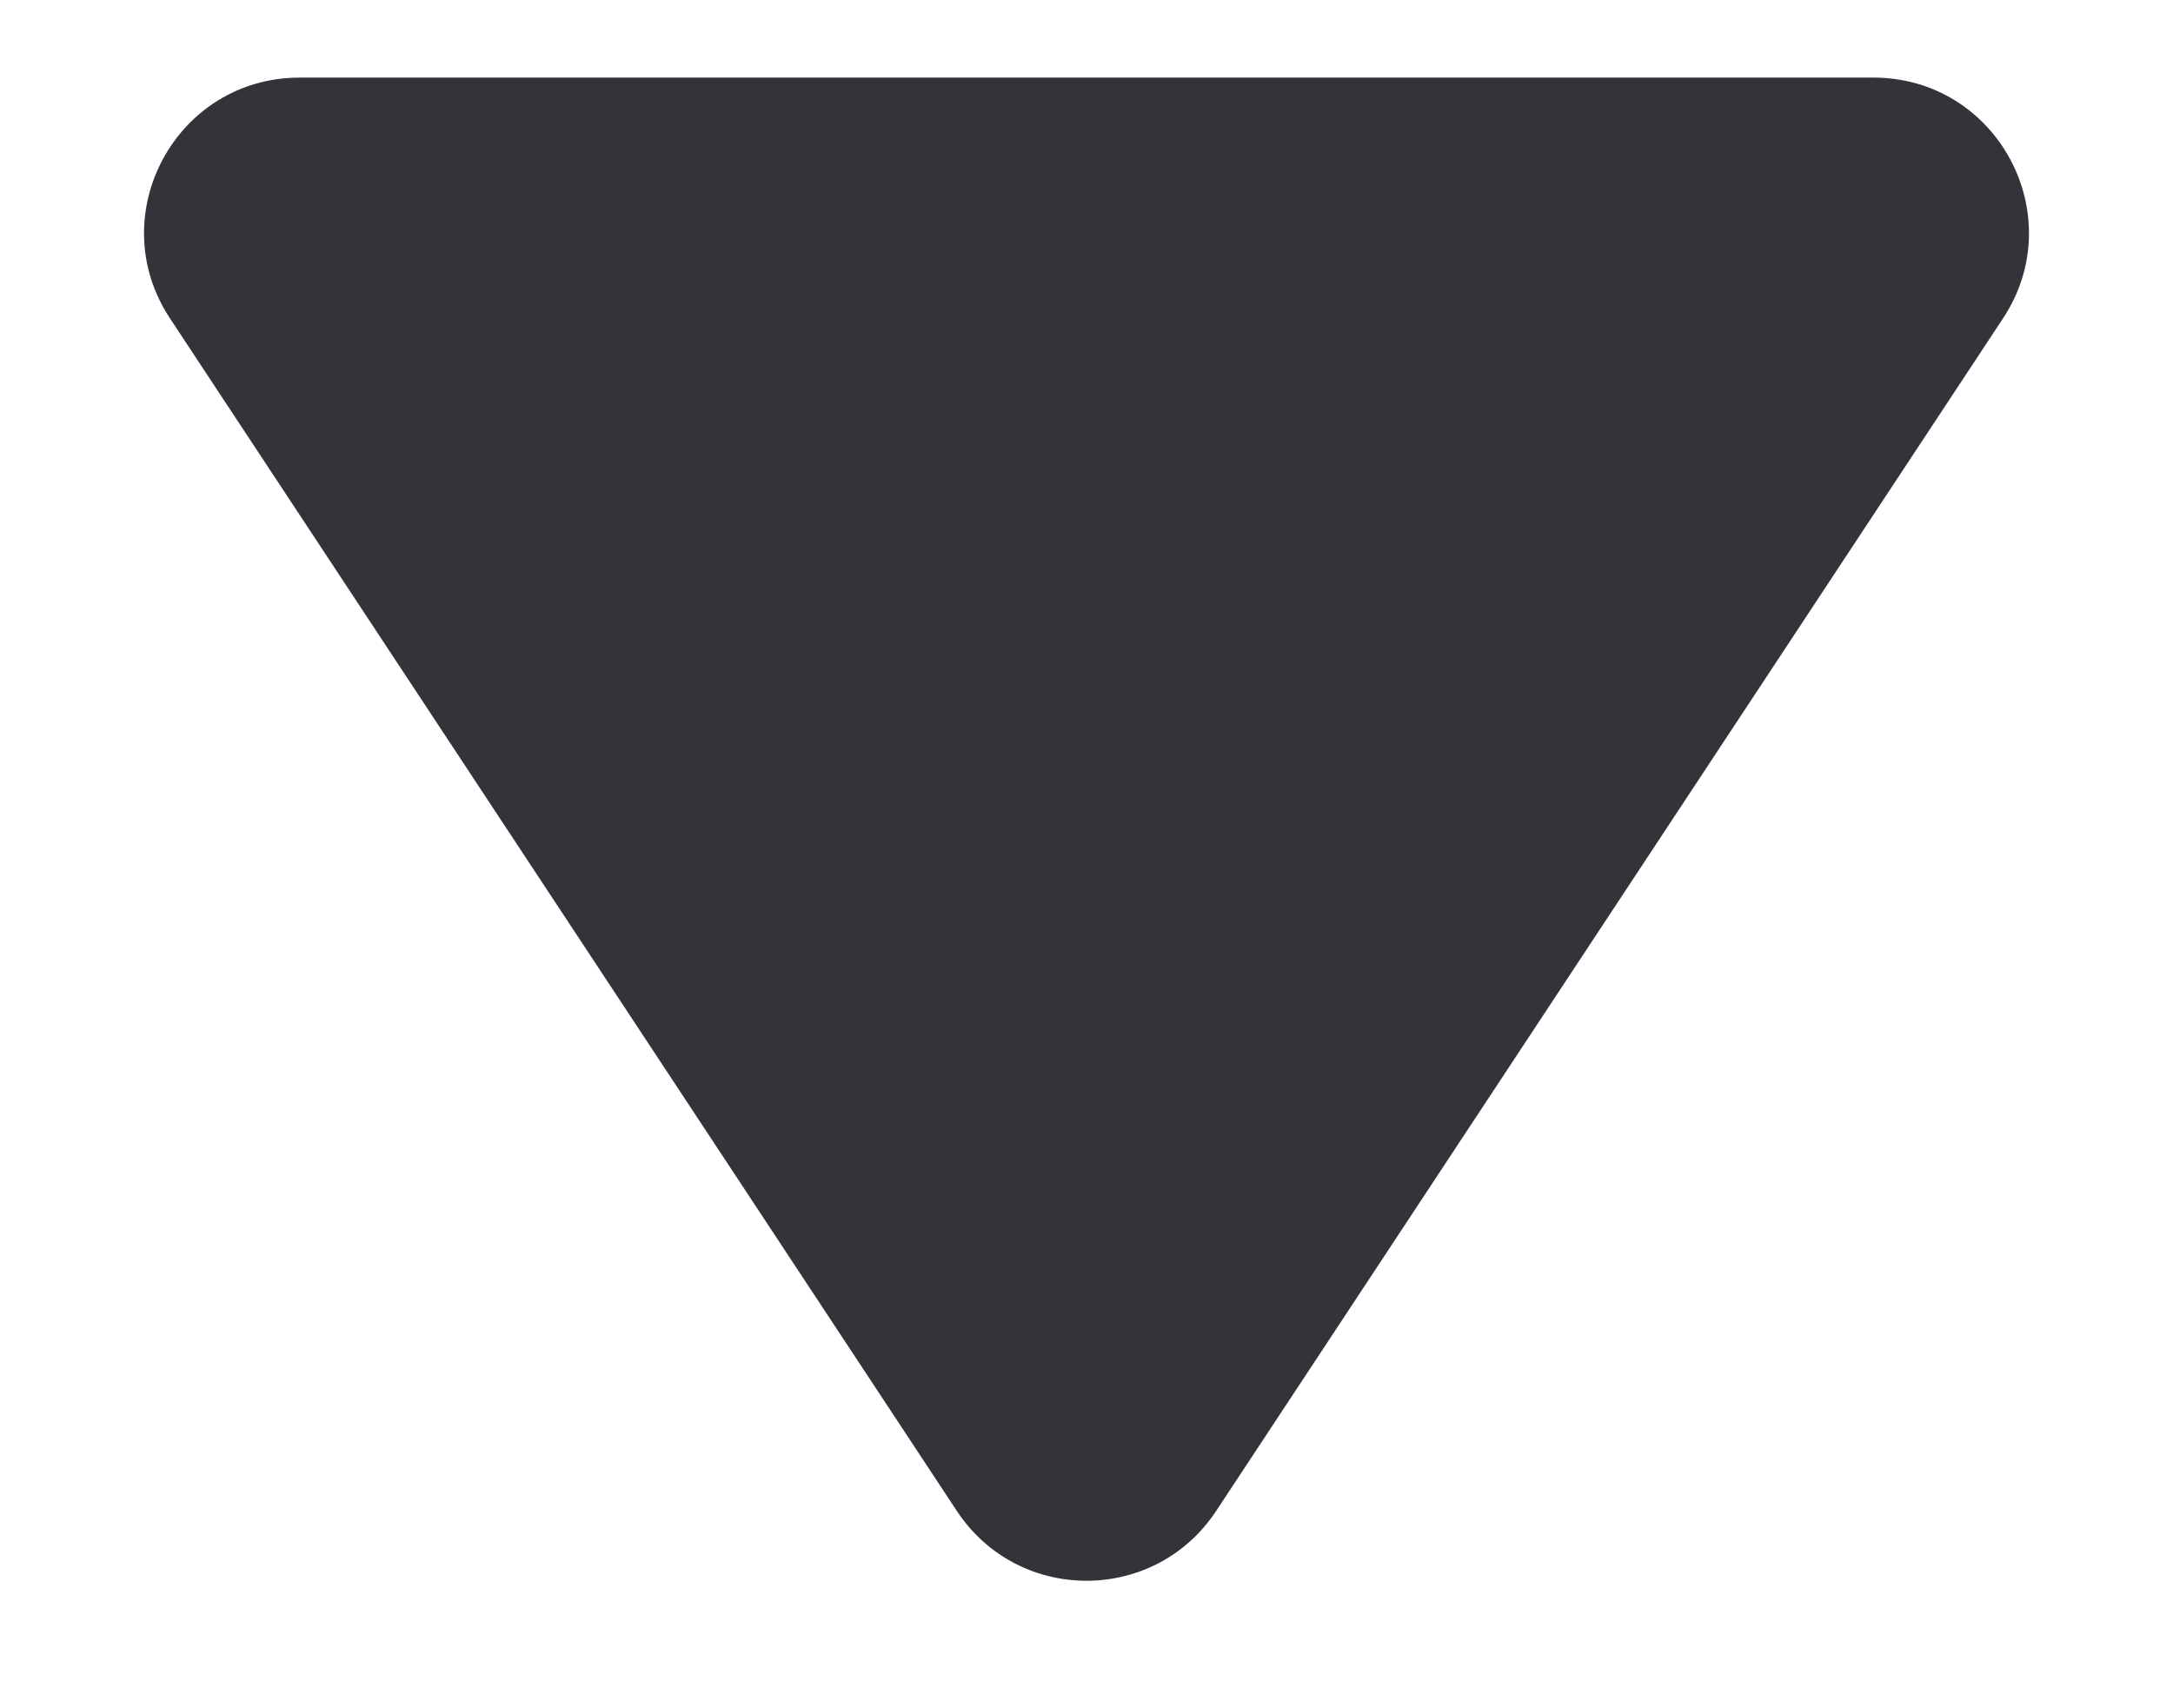
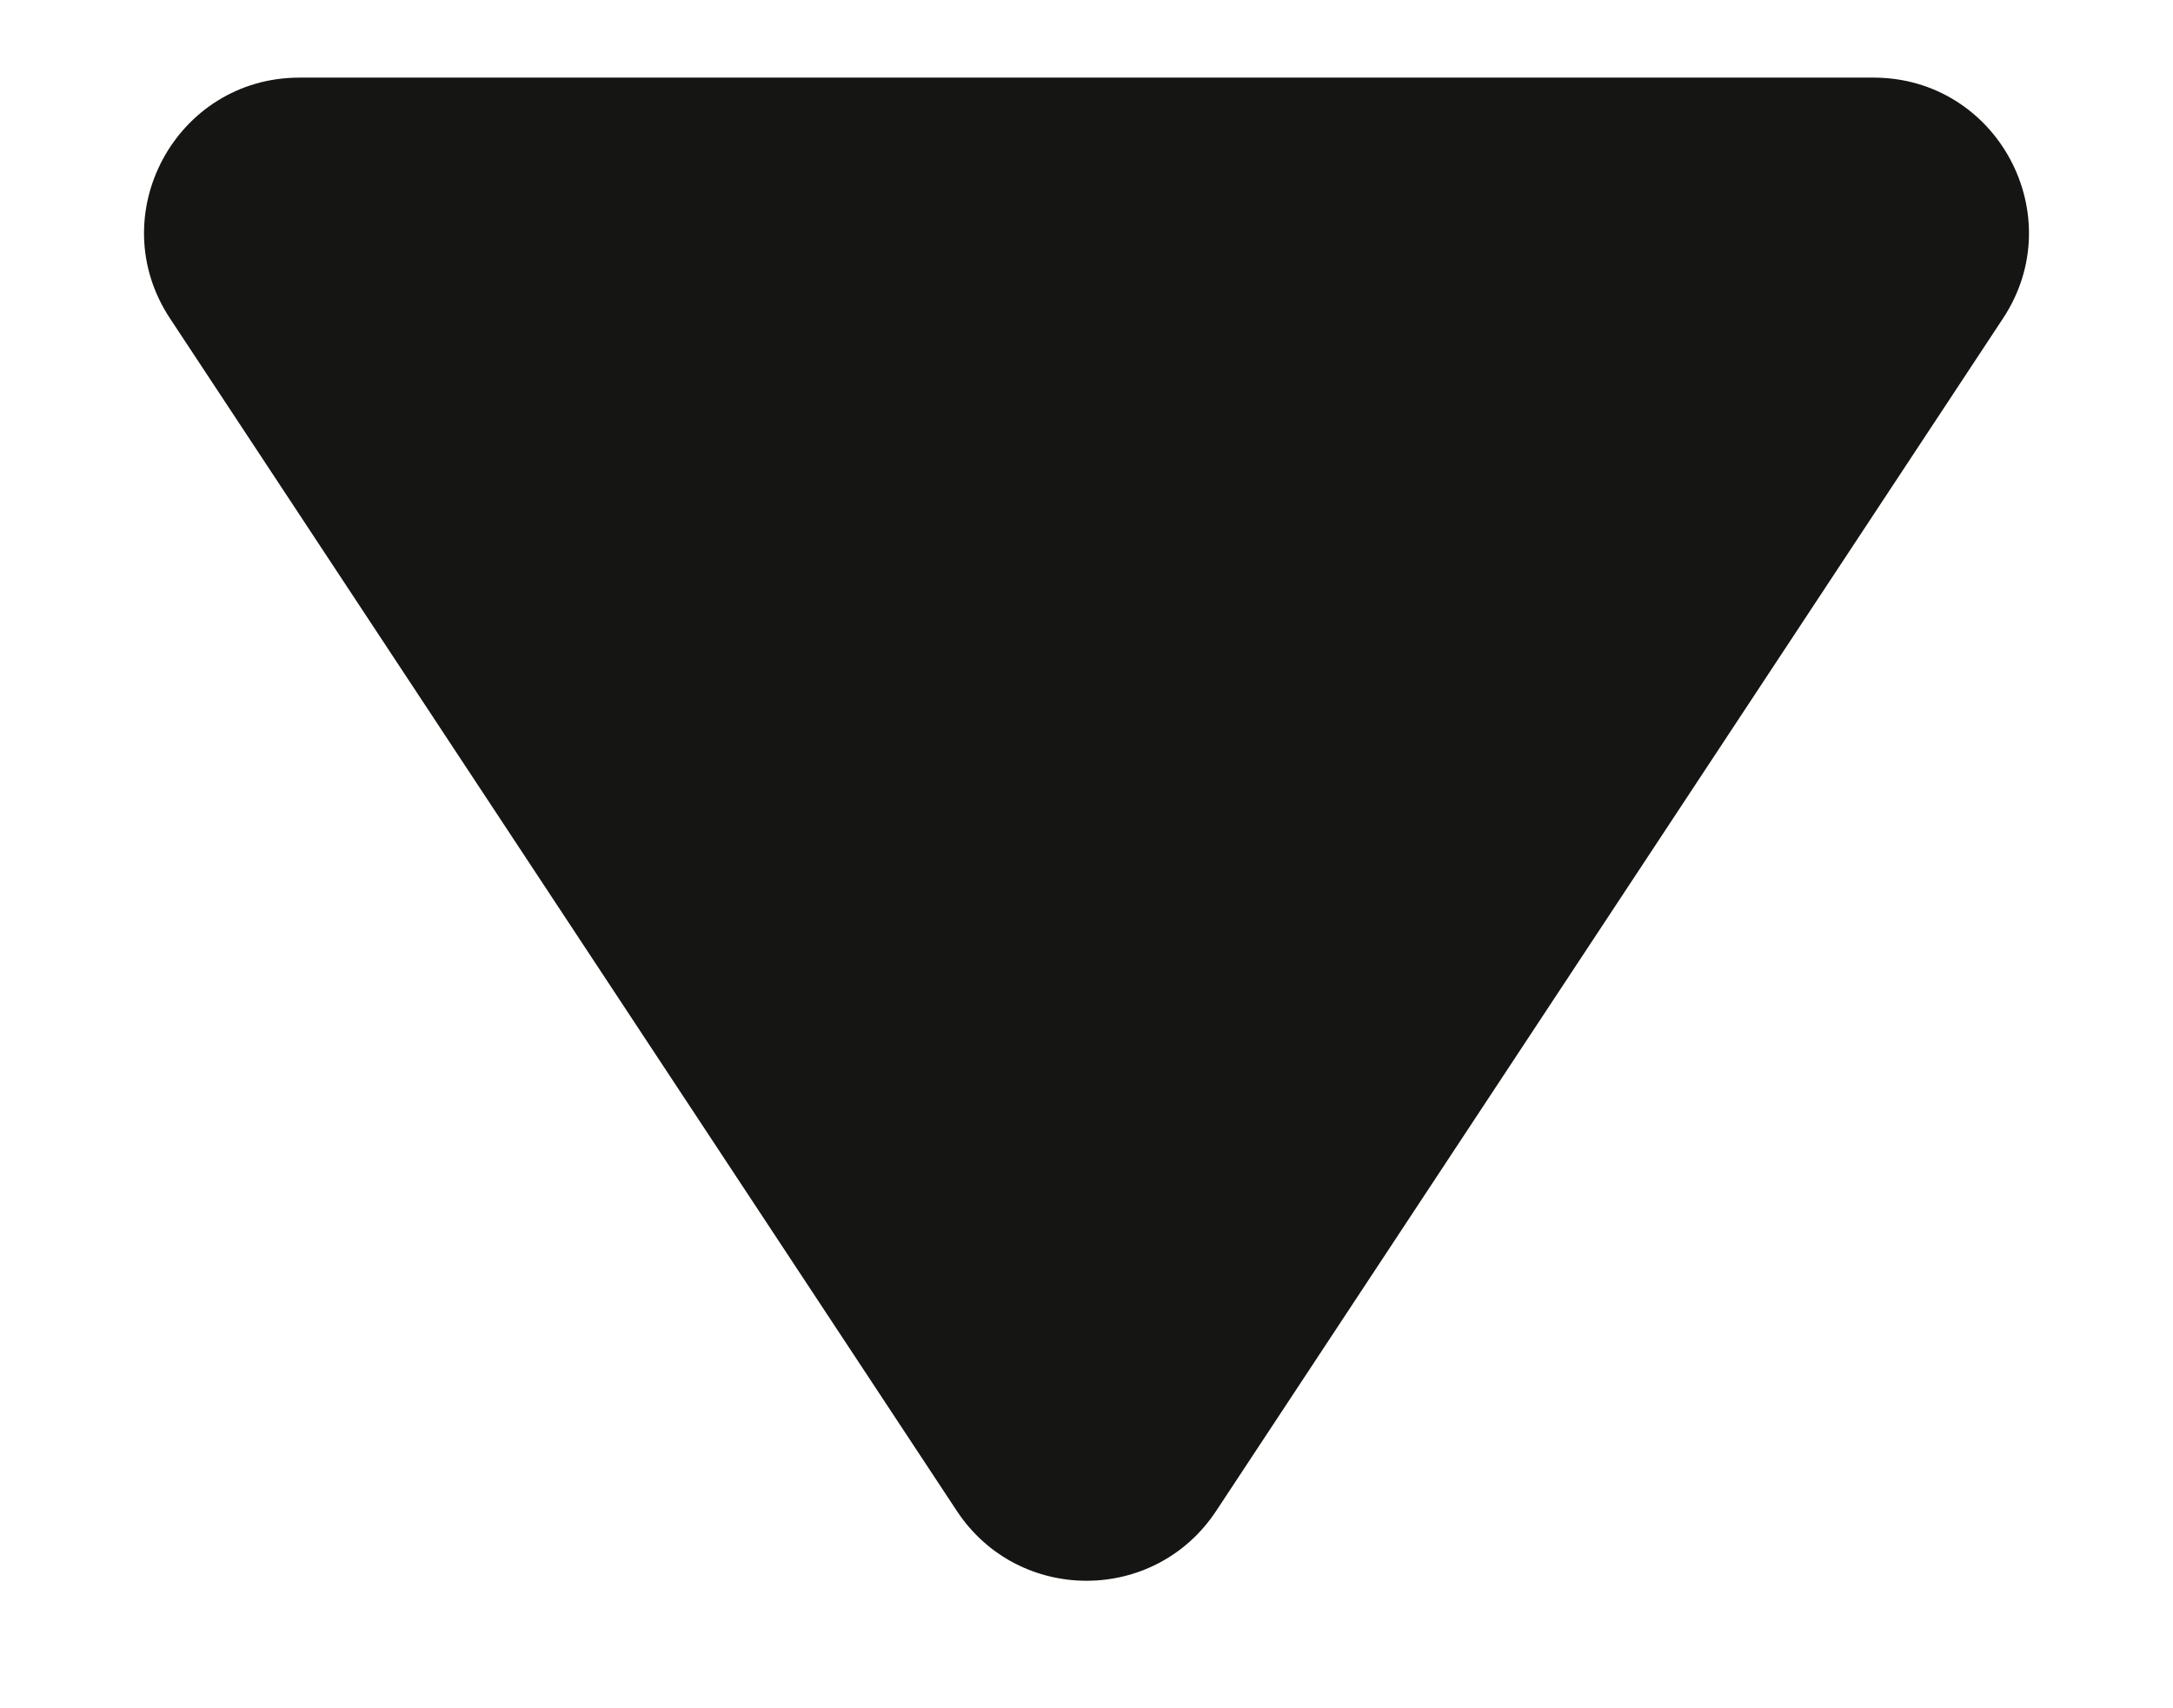
<svg xmlns="http://www.w3.org/2000/svg" width="14" height="11" viewBox="0 0 14 11" fill="none">
-   <path id="Polygon 2" d="M7.835 9.735C7.439 10.334 6.561 10.334 6.165 9.735L1.095 2.051C0.656 1.386 1.133 0.5 1.93 0.5L12.07 0.5C12.867 0.5 13.344 1.386 12.905 2.051L7.835 9.735Z" fill="#333439" />
+   <path d="M7.835 9.735C7.439 10.334 6.561 10.334 6.165 9.735L1.095 2.051C0.656 1.386 1.133 0.5 1.93 0.5L12.07 0.5C12.867 0.5 13.344 1.386 12.905 2.051L7.835 9.735Z" fill="#151513" />
</svg>
